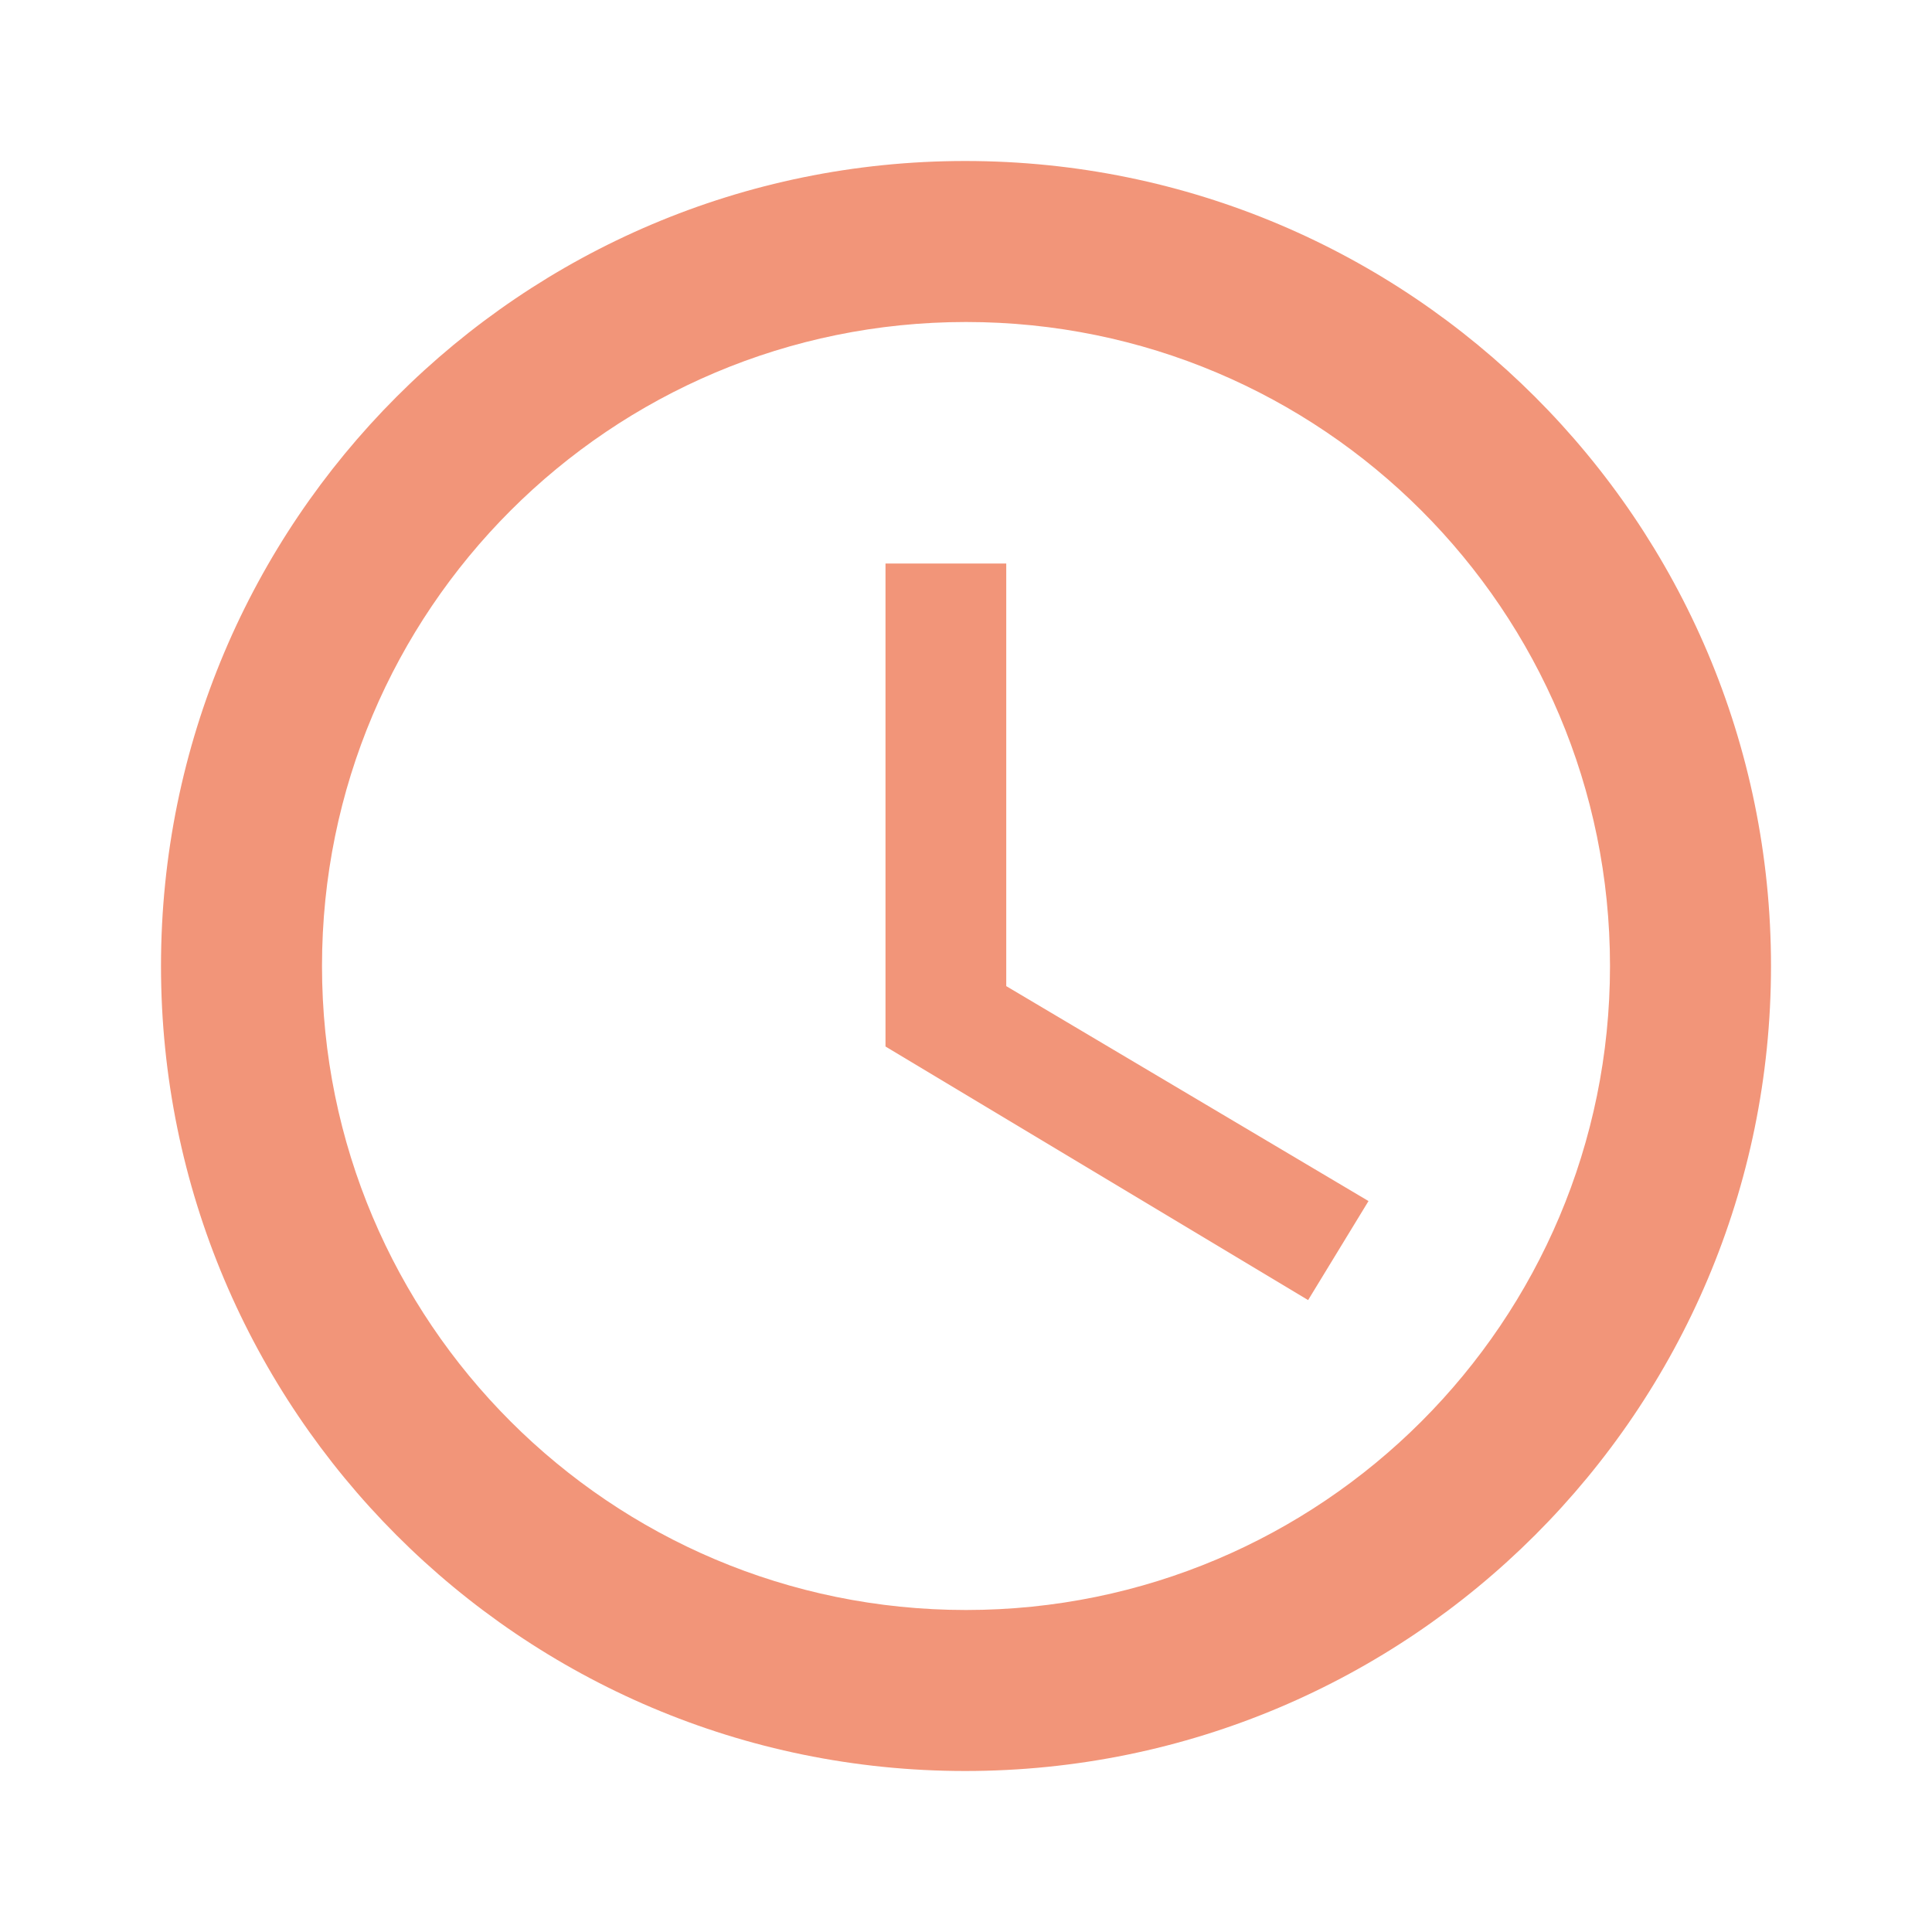
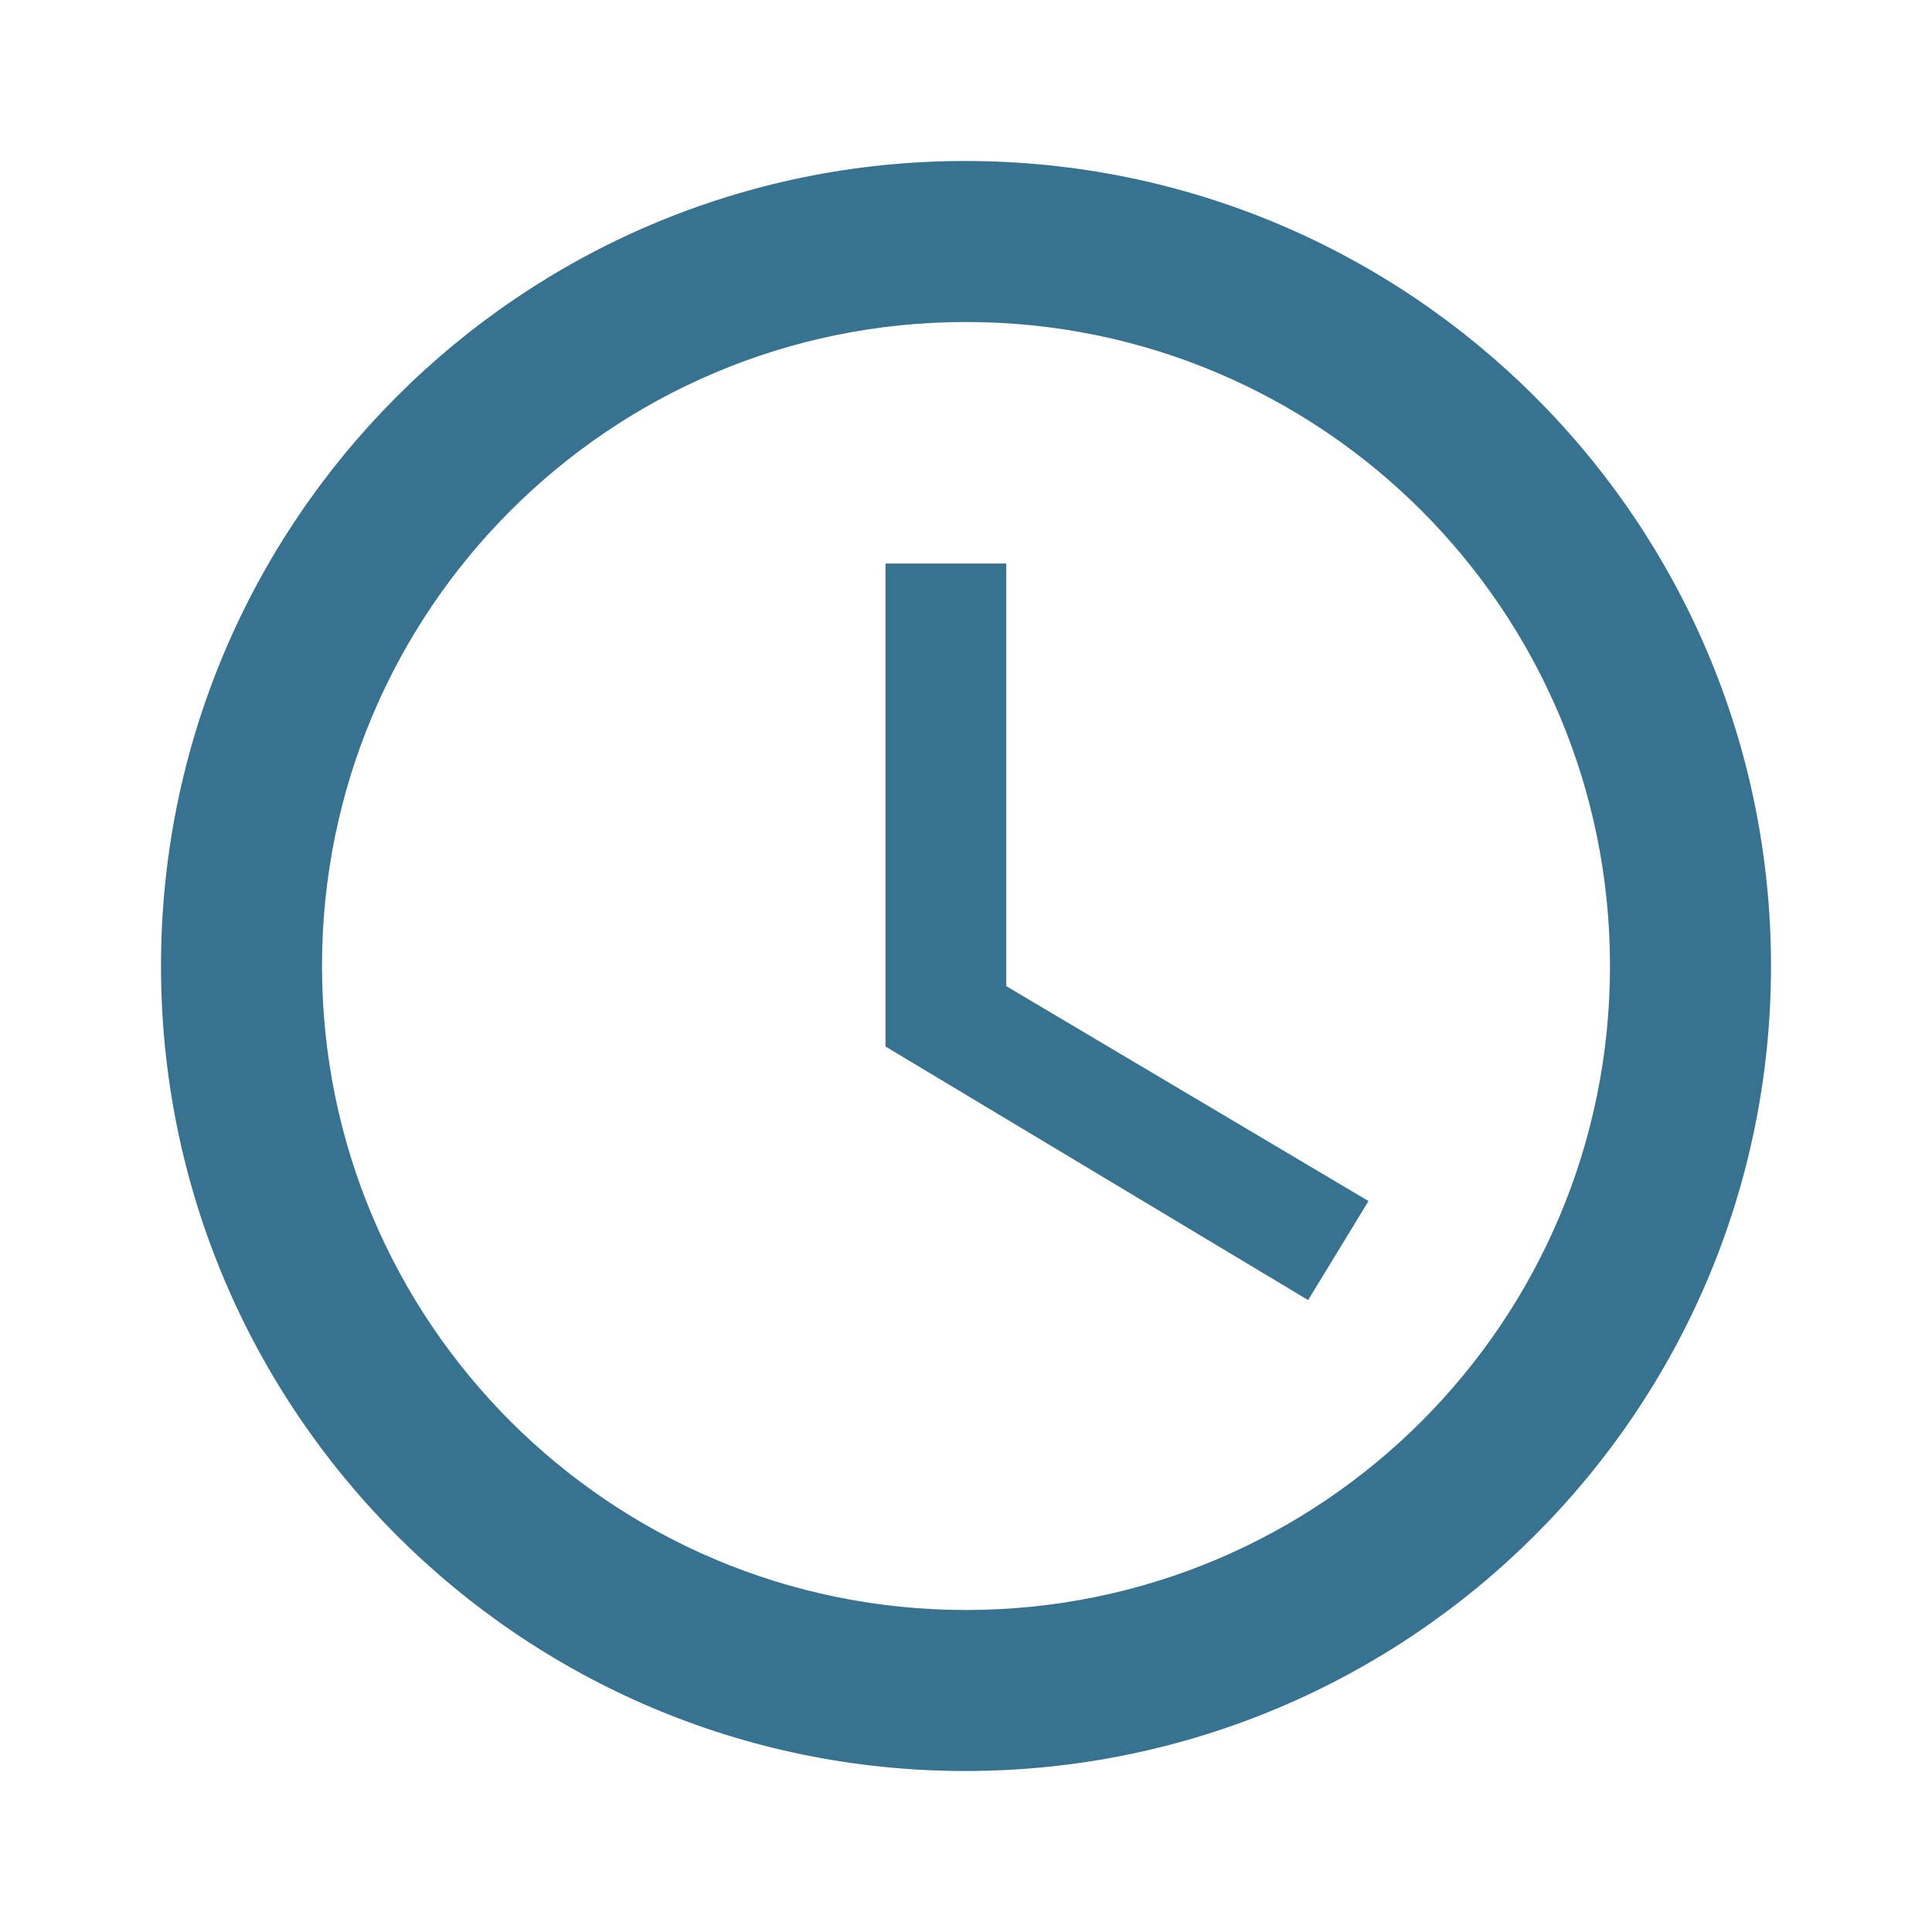
- <svg xmlns="http://www.w3.org/2000/svg" height="24px" viewBox="0 0 24 24" width="24px" fill="#F29579">
+ <svg xmlns="http://www.w3.org/2000/svg" height="24px" viewBox="0 0 24 24" width="24px" fill="#377391">
  <path d="M0 0h24v24H0z" fill="none" />
  <path d="M11.99 2C6.47 2 2 6.48 2 12s4.47 10 9.99 10C17.52 22 22 17.52 22 12S17.52 2 11.99 2zM12 20c-4.42 0-8-3.58-8-8s3.58-8 8-8 8 3.58 8 8-3.58 8-8 8z" />
  <path d="M12.5 7H11v6l5.25 3.15.75-1.23-4.5-2.67z" />
</svg>
